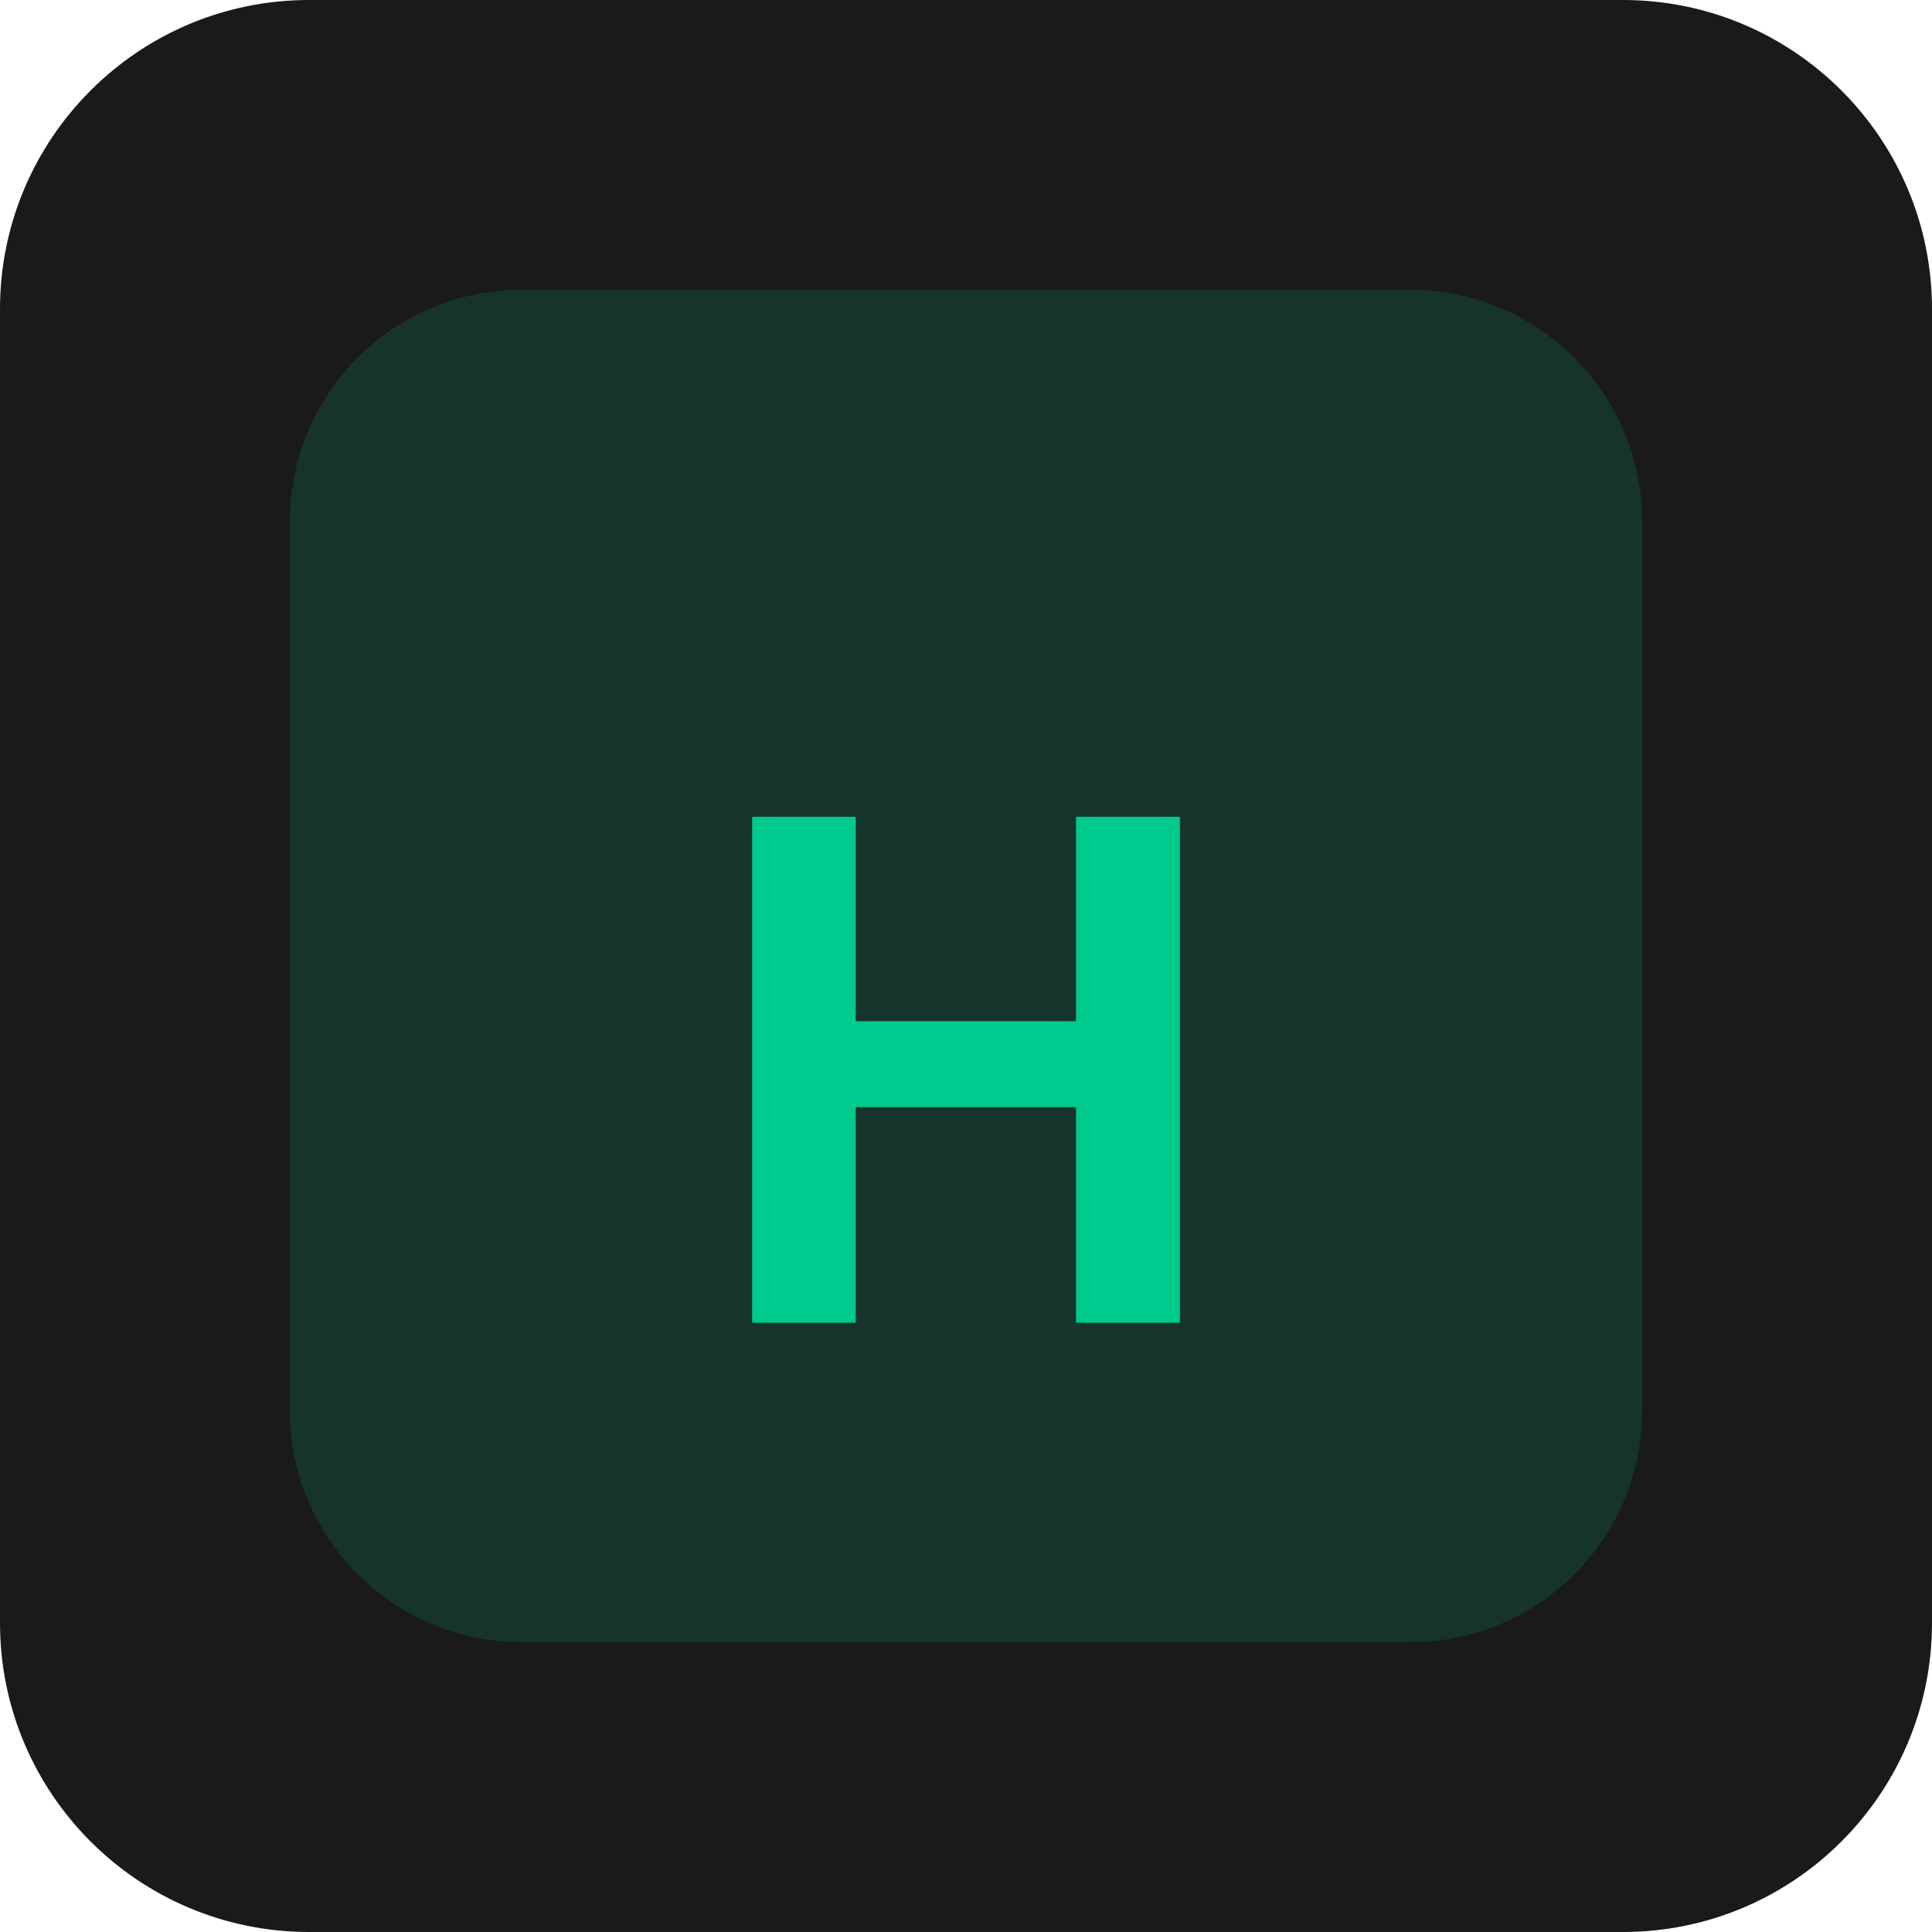
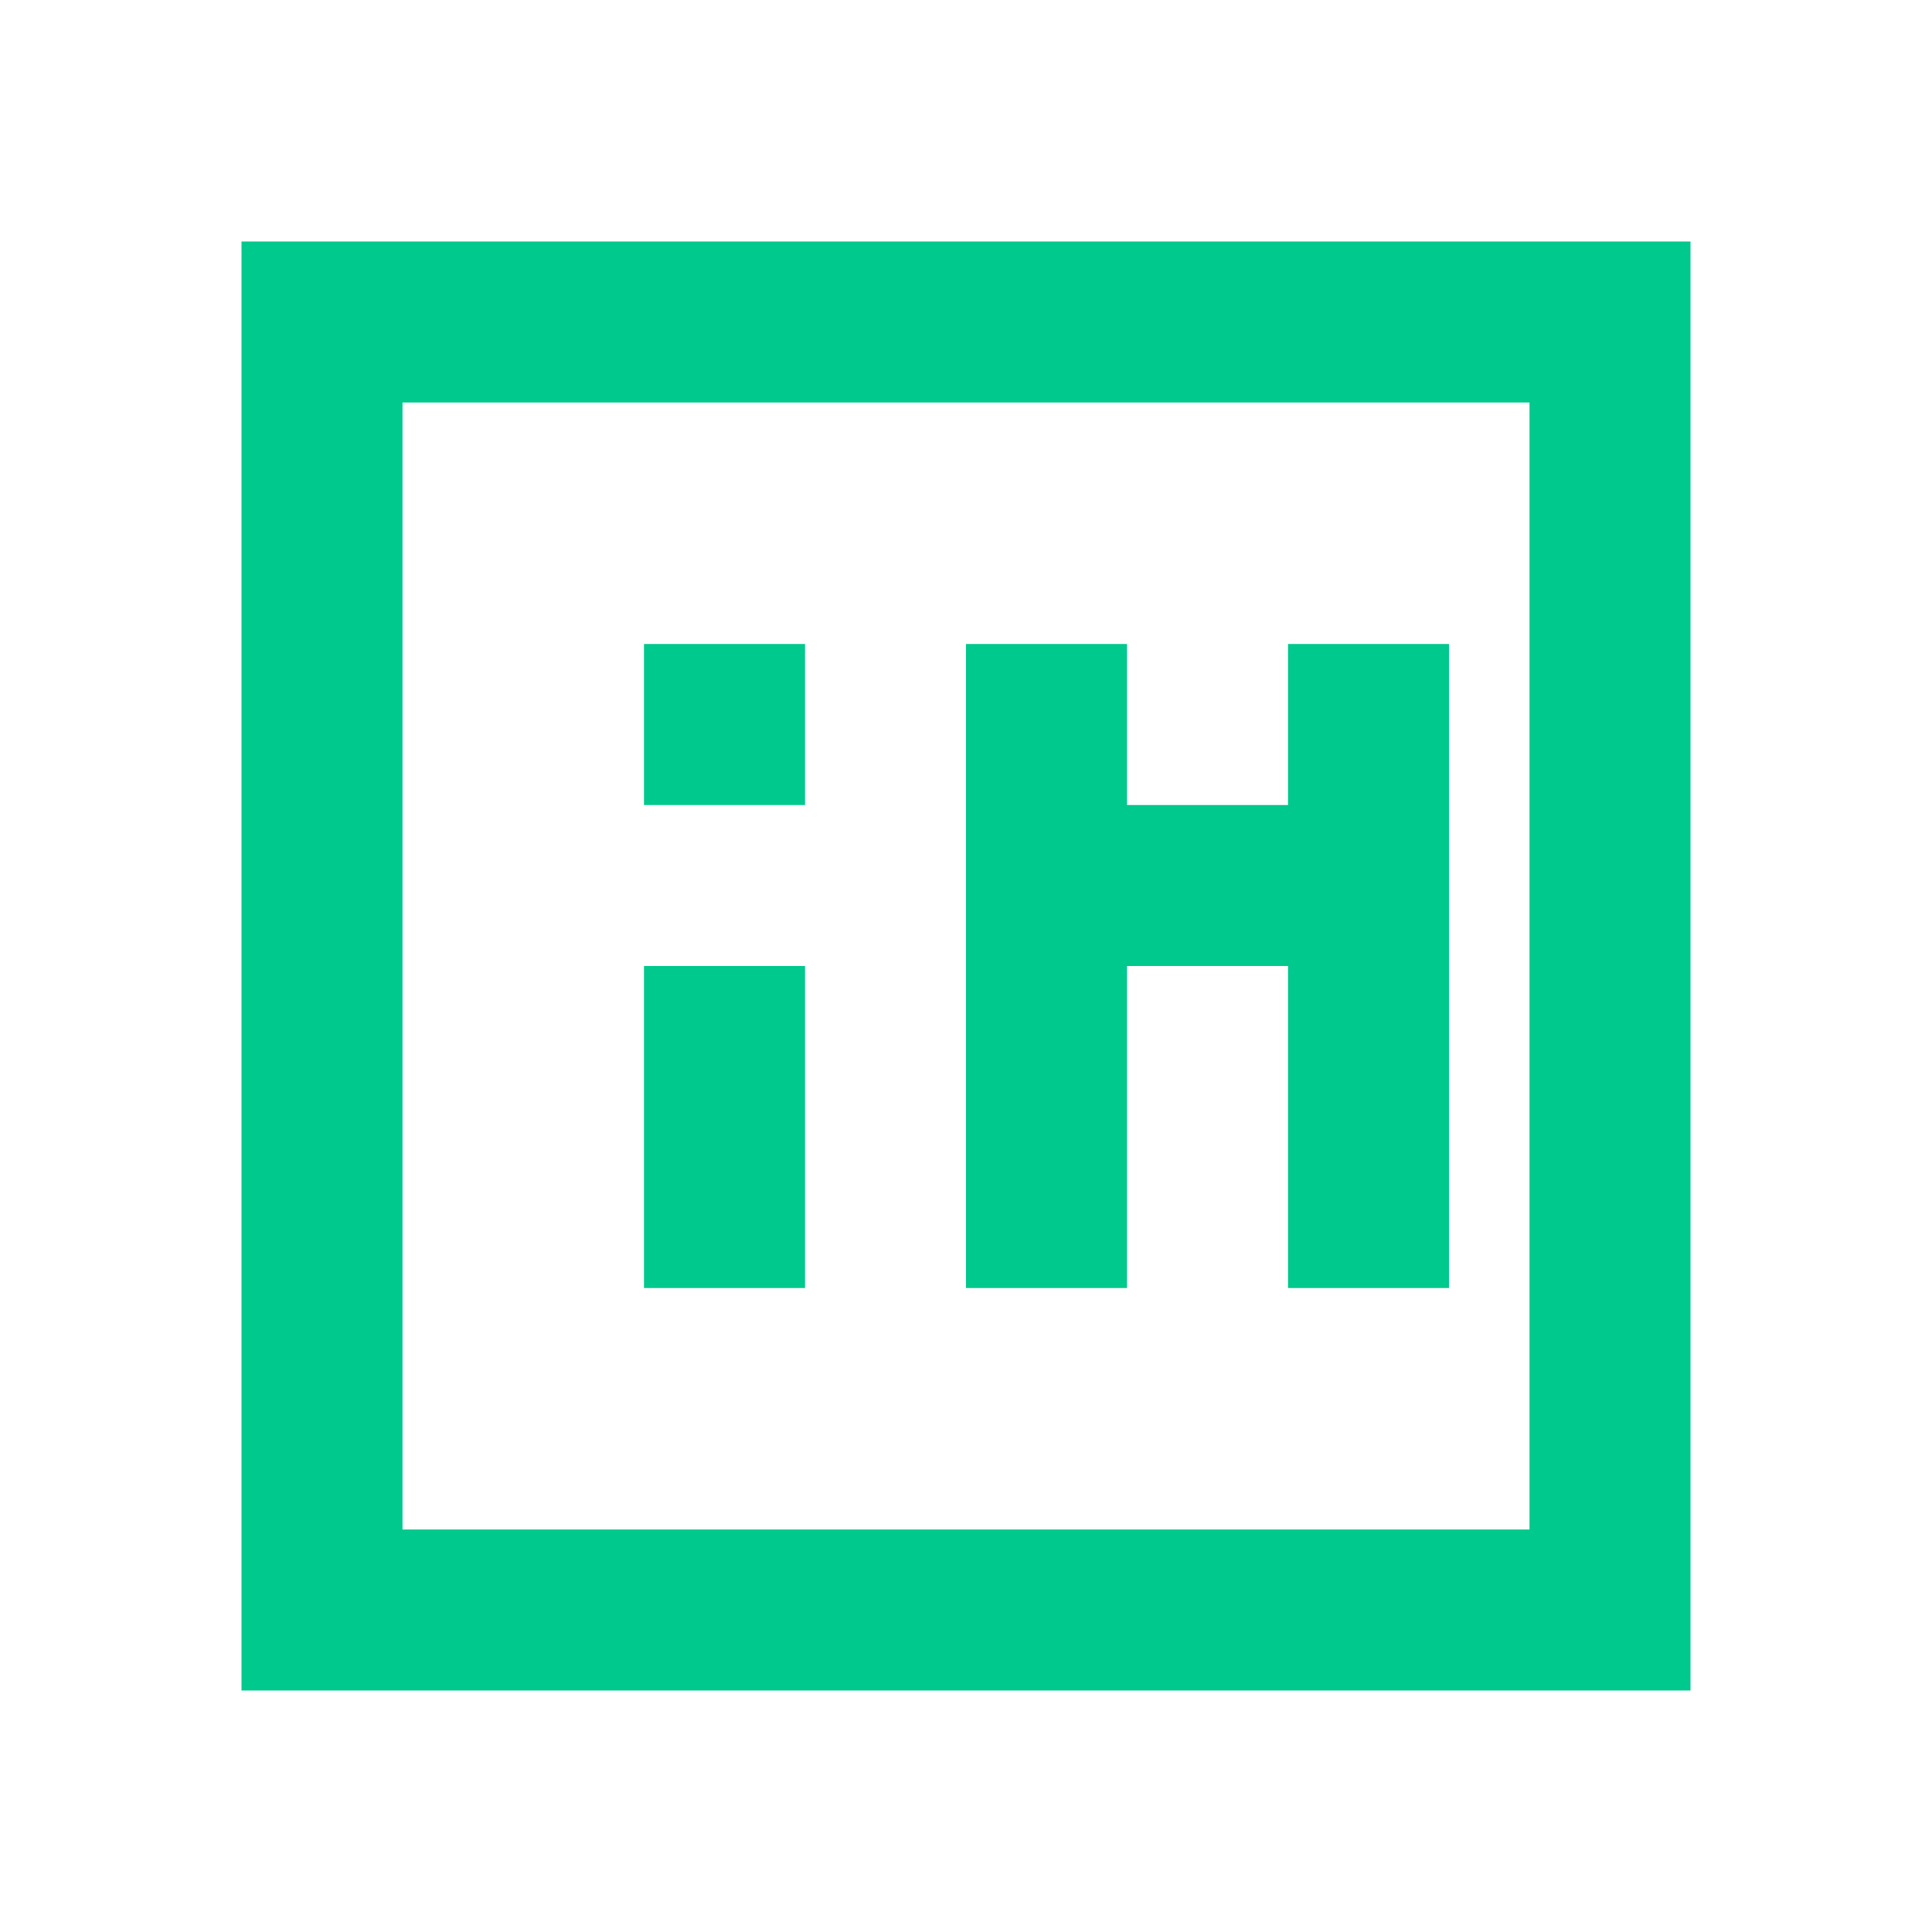
- <svg xmlns="http://www.w3.org/2000/svg" viewBox="0 0 100 100">
-   <rect width="100" height="100" rx="16" fill="#1a1a1a" />
-   <rect x="15" y="15" width="70" height="70" rx="12" fill="#00C98D" opacity="0.15" />
-   <text x="50" y="55" font-family="system-ui, -apple-system, sans-serif" font-size="36" font-weight="700" fill="#00C98D" text-anchor="middle" dominant-baseline="middle">H</text>
+ <svg xmlns="http://www.w3.org/2000/svg" role="img" viewBox="0 0 24 24">
+   <path fill="#00C98D" d="M3 3v18h18V3H3zm2 2h14v14H5V5zm3 3v2h2V8H8zm4 0v8h2V8h-2zm4 0v2h-2v2h2v4h2V8h-2zM8 12v4h2v-4H8z" />
</svg>
